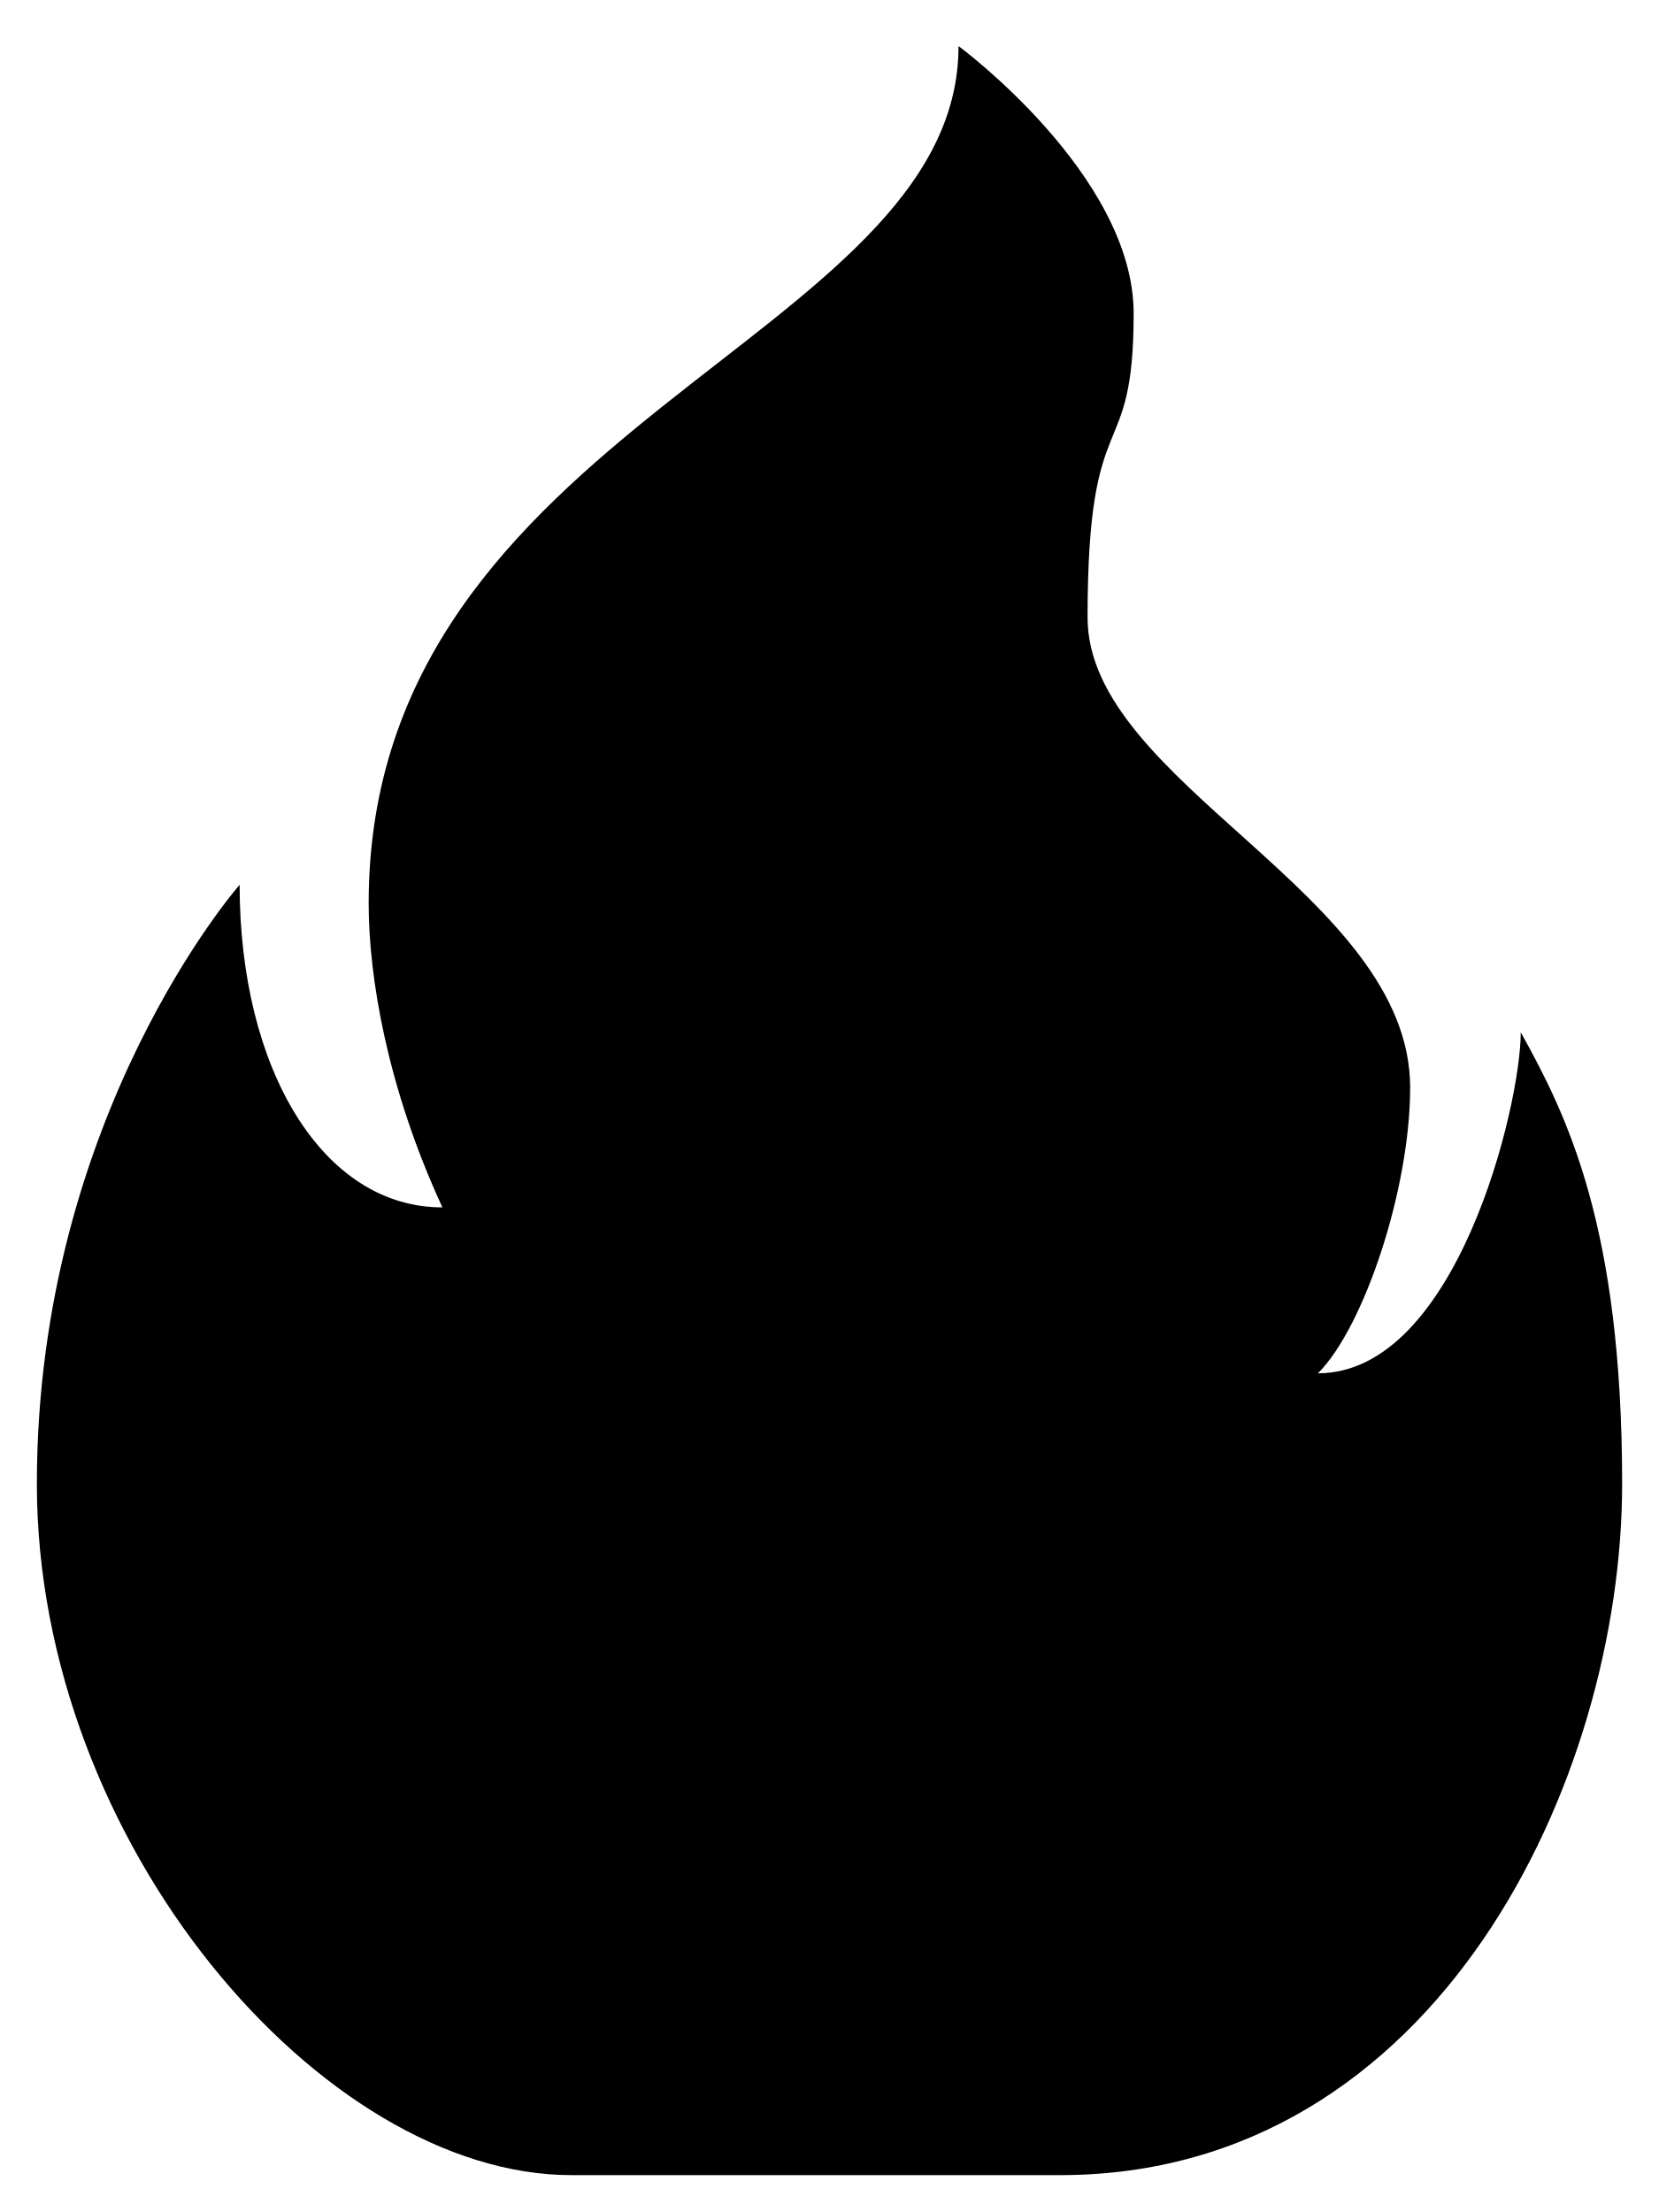
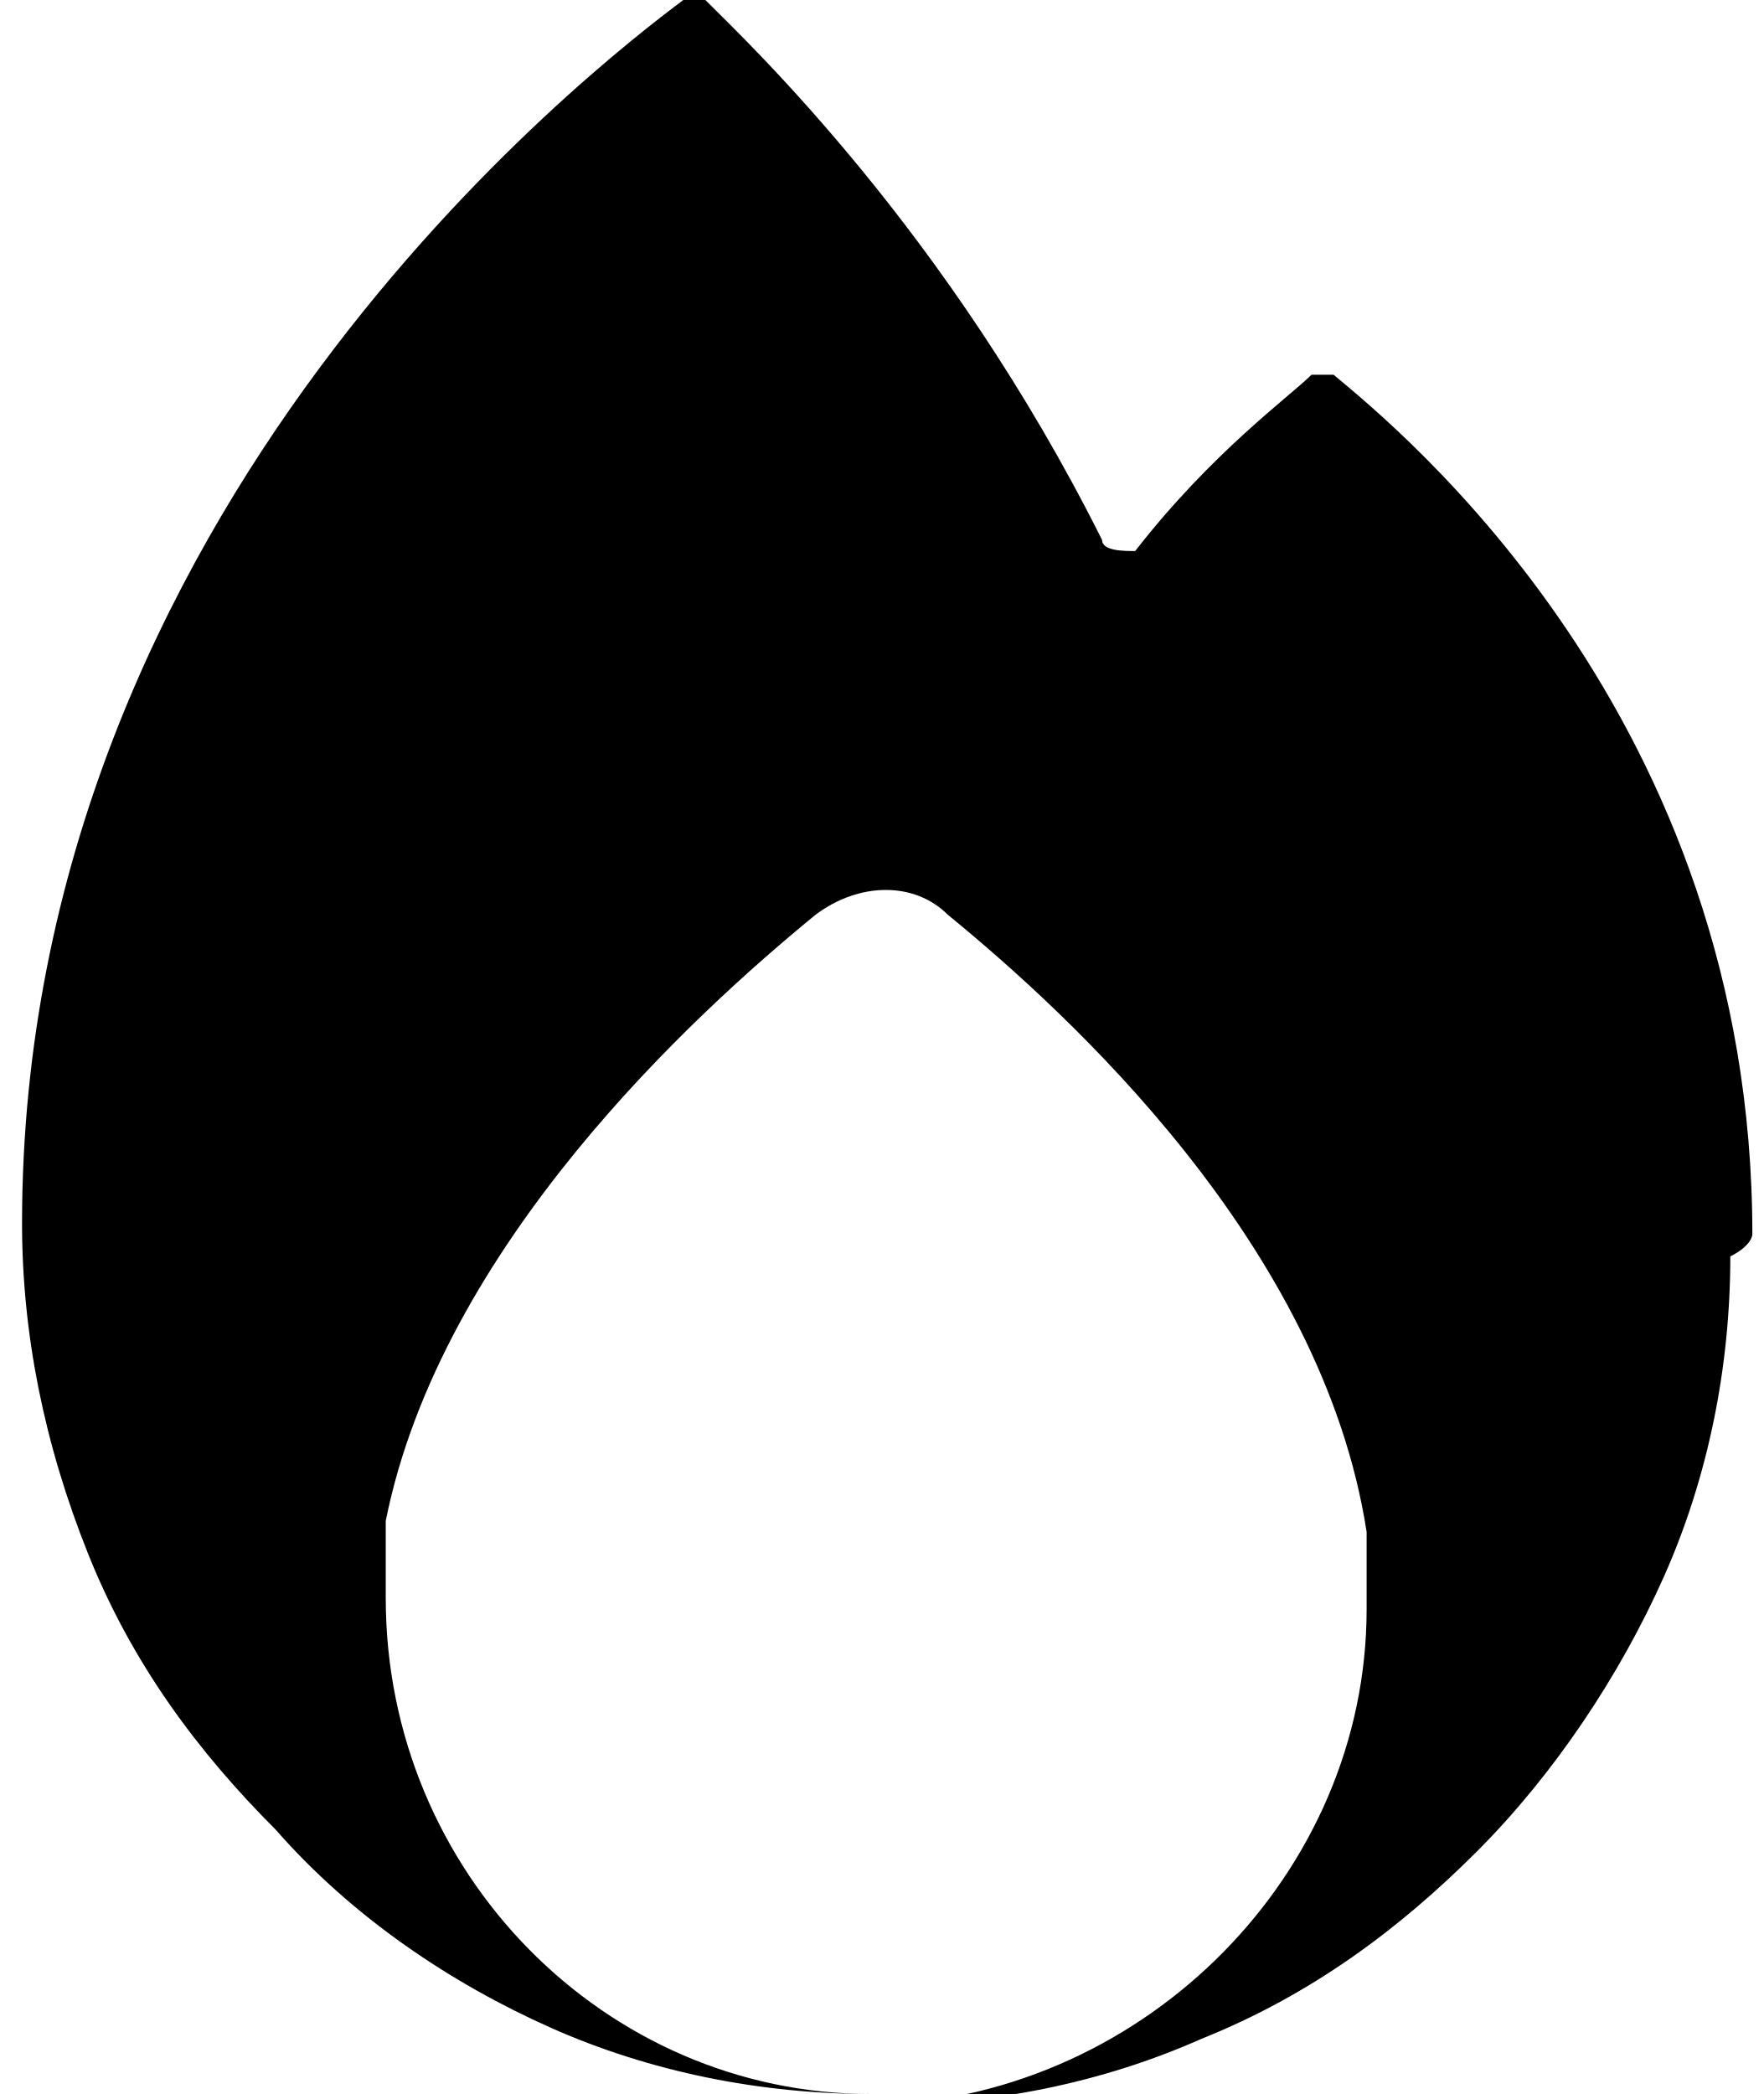
- <svg xmlns="http://www.w3.org/2000/svg" version="1.1" id="Слой_1" x="0px" y="0px" viewBox="0 0 18 24" style="enable-background:new 0 0 18 24;" xml:space="preserve">
-   <path d="M16.5,11.2c0,0.8-0.7,3.7-2.2,3.7c0.5-0.5,1-2,1-3.1c0-2.1-3.5-3.3-3.5-5.1c0-2.4,0.5-1.6,0.5-3.3c0-1.5-1.9-2.9-1.9-2.9  C10.4,3.7,4,4.6,4,9.8c0,0.8,0.2,2,0.8,3.3c-1.3,0-2.2-1.5-2.2-3.5c0,0-2.2,2.5-2.2,6.5c0,3.9,3.1,7.5,5.8,7.5h5.3  c4.1,0,6.1-4.3,6.1-7.5C17.6,13.3,17,12.1,16.5,11.2z" />
+ <svg xmlns="http://www.w3.org/2000/svg" version="1.1" id="Слой_1" x="0px" y="0px" viewBox="0 0 16 19" style="enable-background:new 0 0 16 19;" xml:space="preserve">
+   <path d="M15.9,11.2c0-4.7-3.2-7.3-3.8-7.8c-0.1,0-0.1,0-0.2,0c-0.2,0.2-0.9,0.7-1.6,1.6C10.2,5,10,5,10,4.9C8.6,2.1,6.8,0.4,6.4,0  C6.3,0,6.2,0,6.2,0c-0.8,0.6-6,4.6-6,11.1c0,1,0.2,2,0.6,3c0.4,1,1,1.8,1.7,2.5C3.2,17.4,4.1,18,5,18.4C5.9,18.8,6.9,19,7.9,19  c-2.4,0-4.4-2-4.4-4.5c0-0.2,0-0.4,0-0.7c0,0,0,0,0,0C4,11.3,6.3,9.2,7.4,8.3C7.8,8,8.3,8,8.6,8.3c1.1,0.9,3.4,3,3.8,5.6  c0,0,0,0,0,0c0,0.2,0,0.4,0,0.7c0,2.4-2,4.4-4.4,4.5c1,0,2-0.2,2.9-0.6c1-0.4,1.8-1,2.5-1.7c0.7-0.7,1.3-1.6,1.7-2.5  c0.4-0.9,0.6-1.9,0.6-2.9C15.9,11.3,15.9,11.2,15.9,11.2L15.9,11.2L15.9,11.2z" />
</svg>
